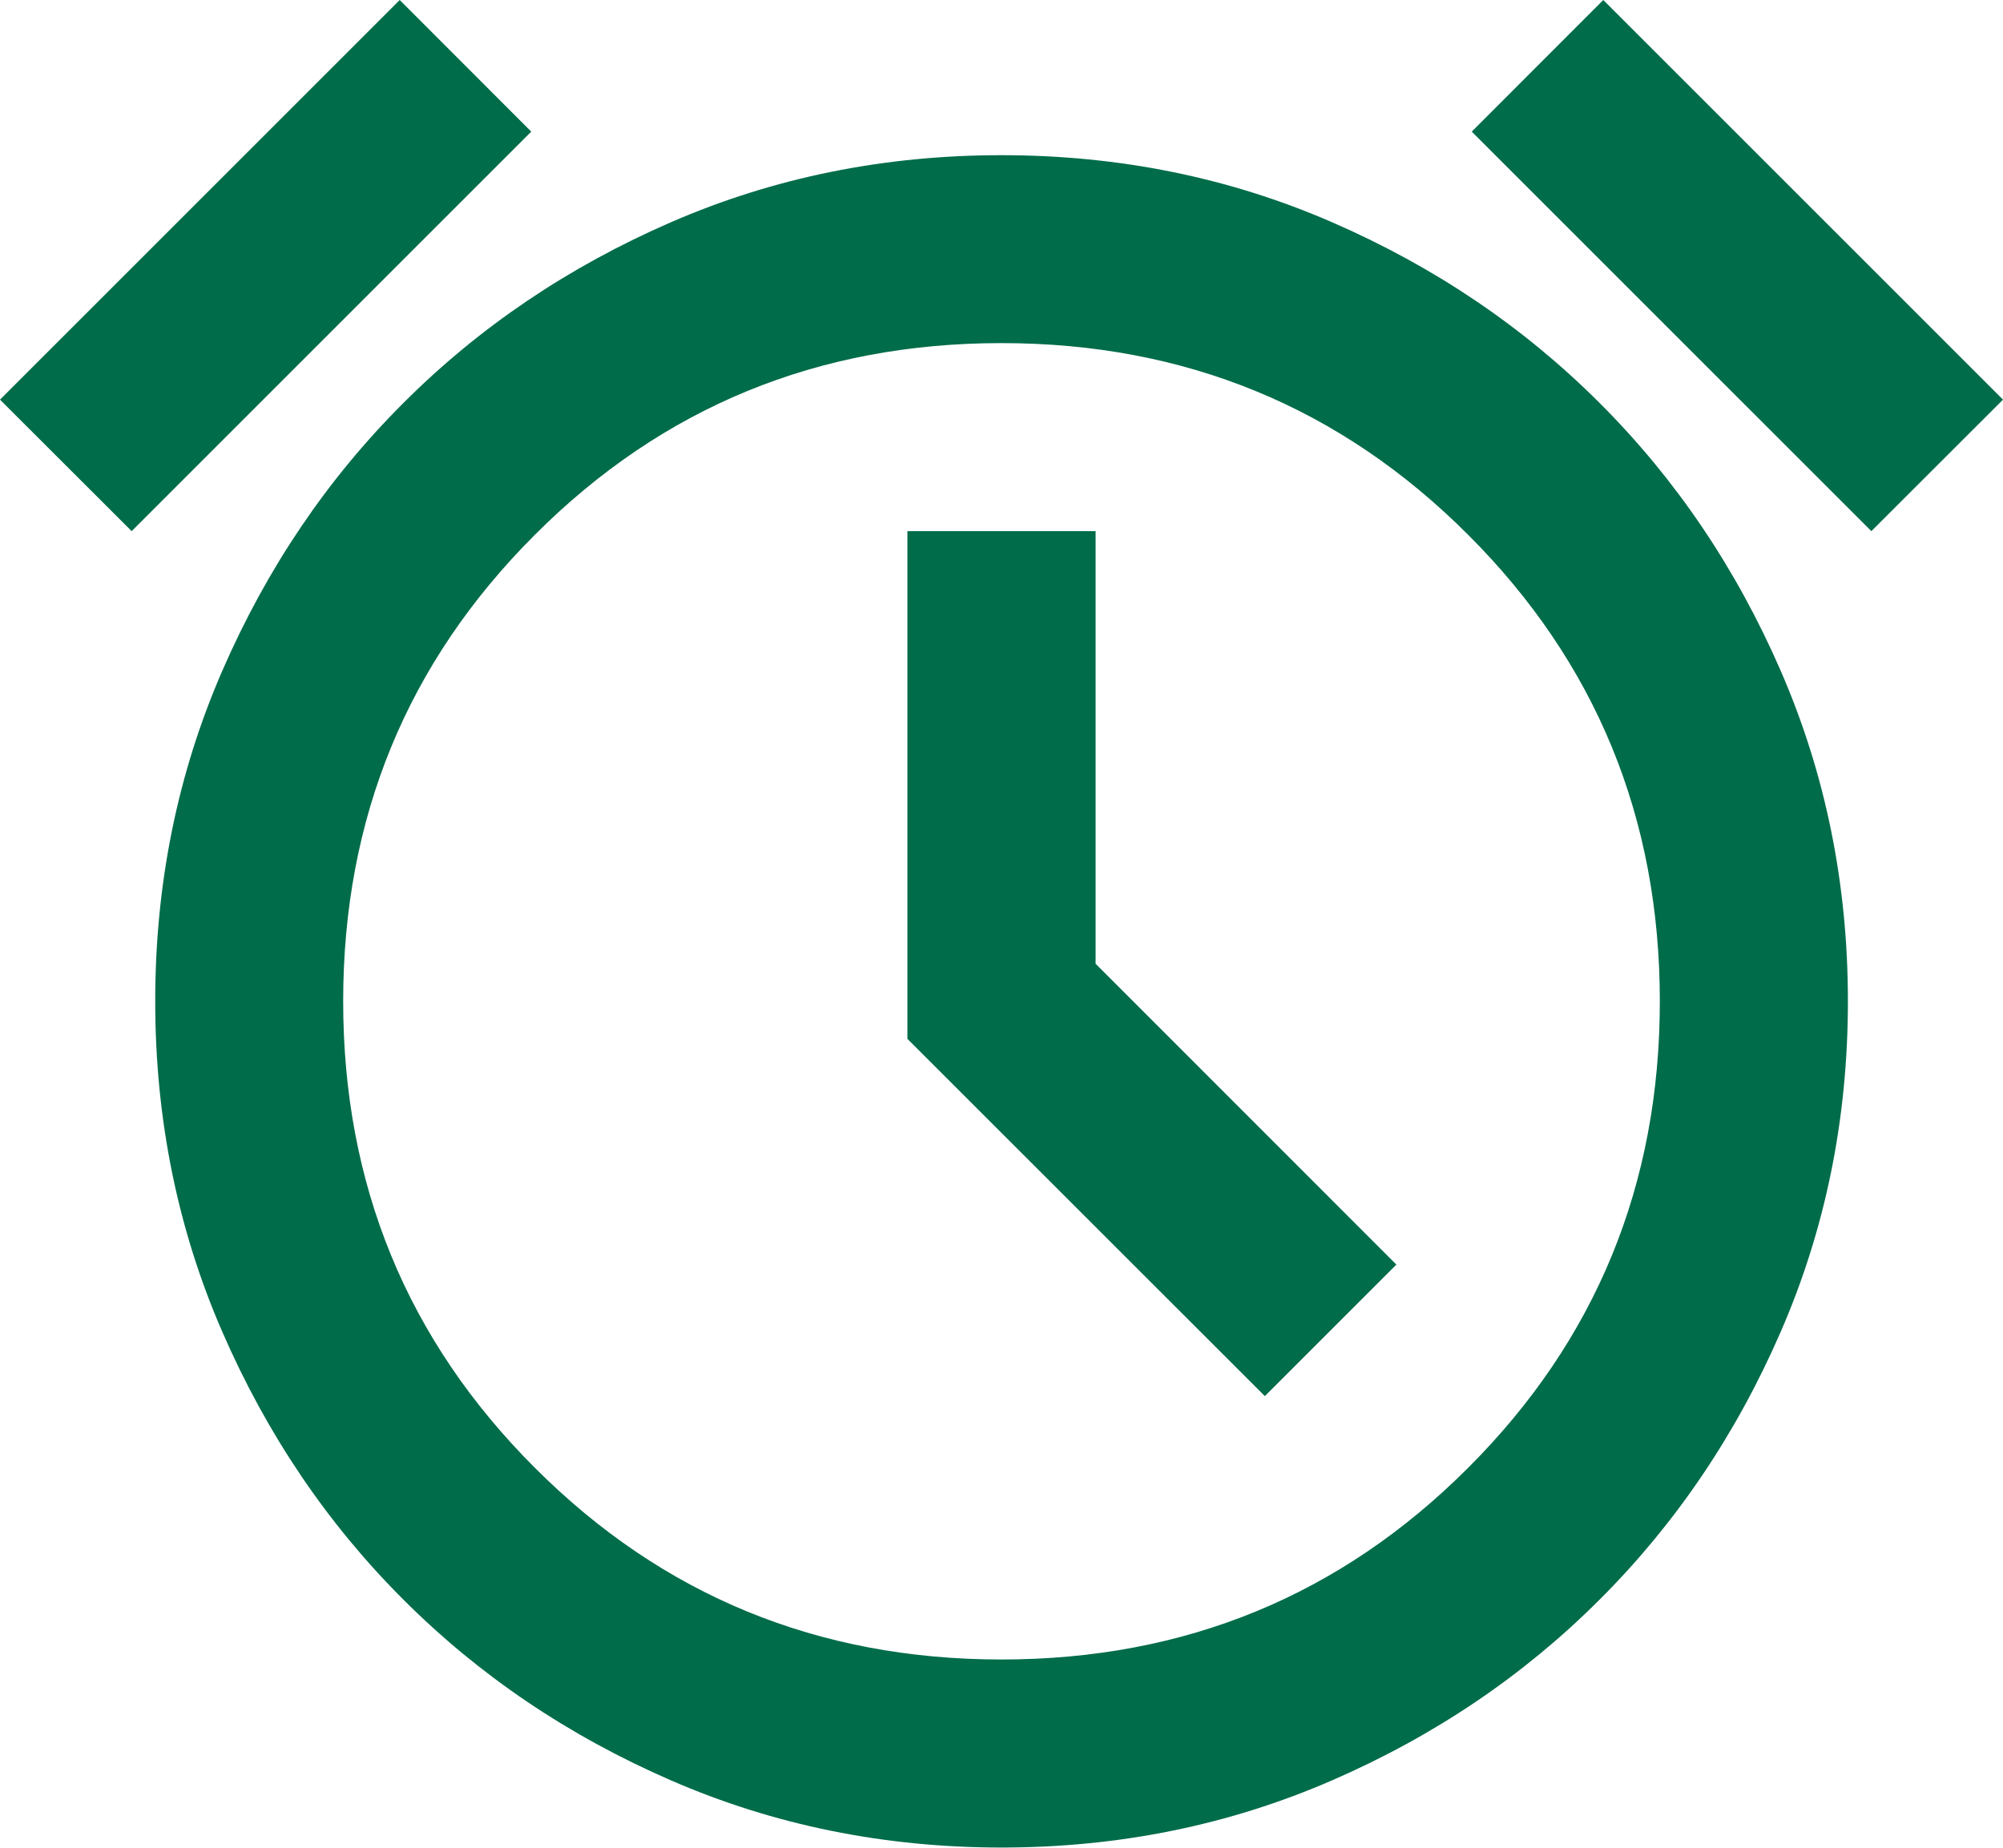
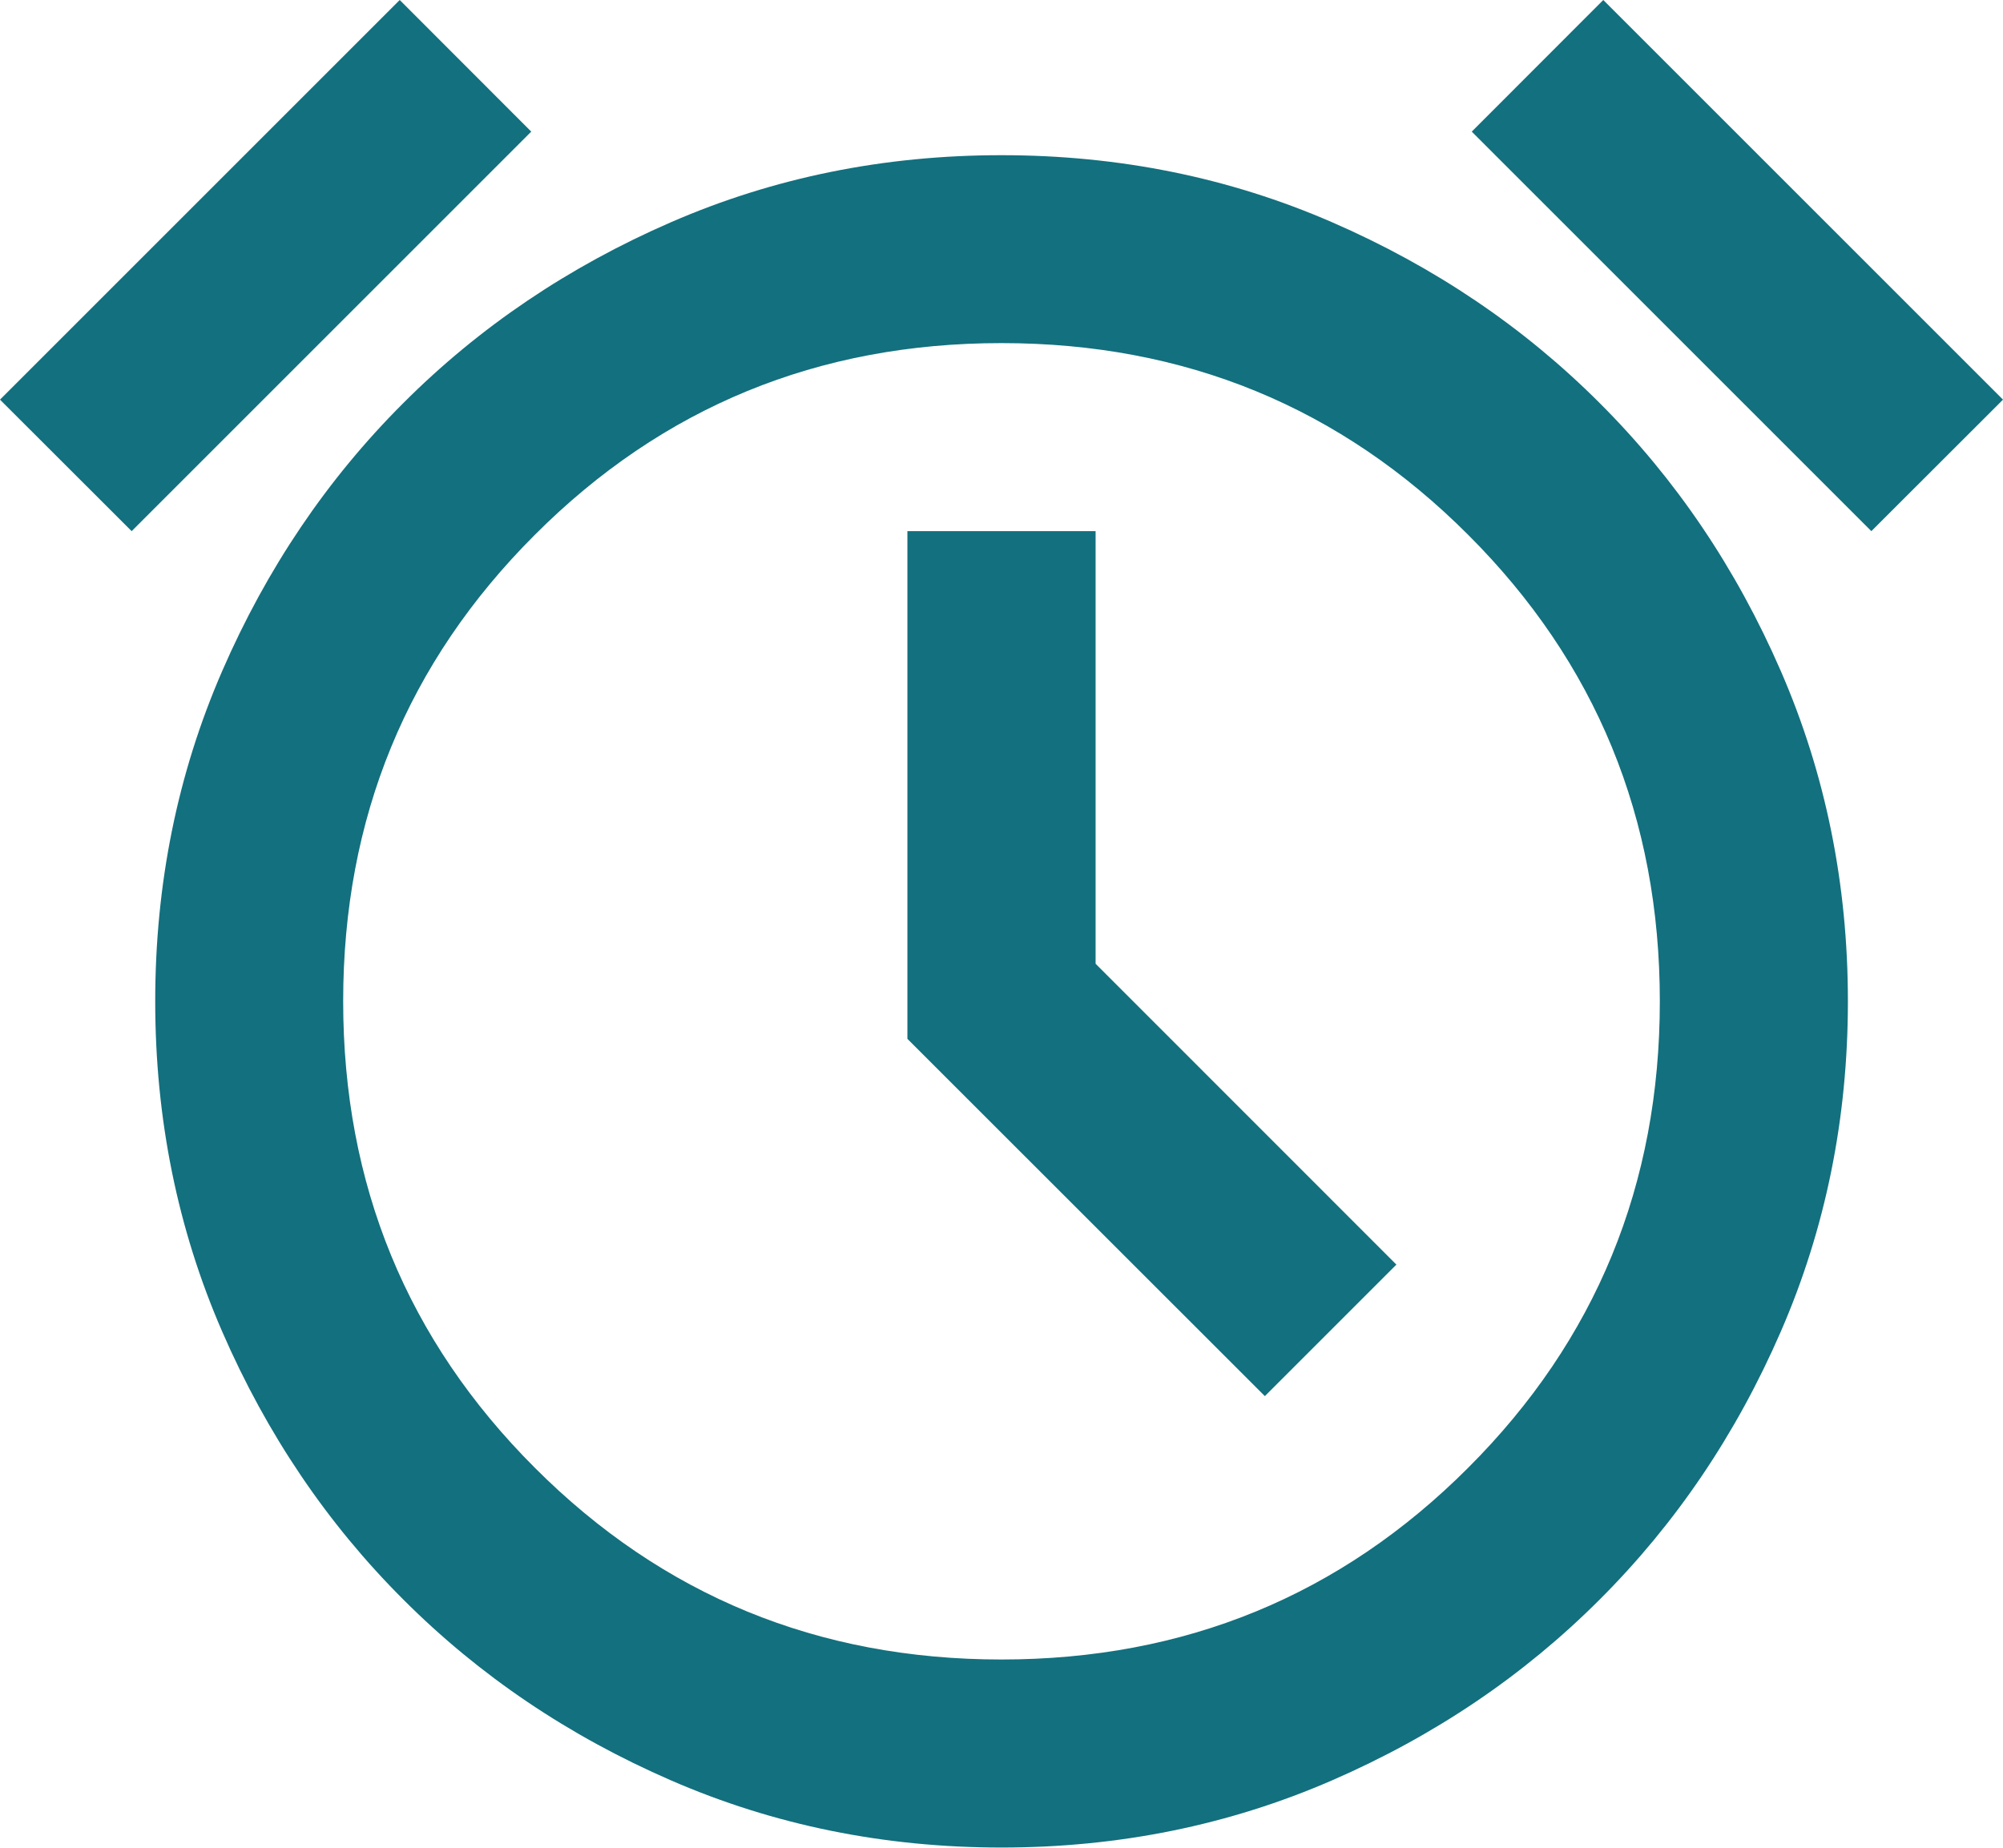
<svg xmlns="http://www.w3.org/2000/svg" preserveAspectRatio="none" overflow="visible" style="display: block;" width="15.975" height="14.738" viewBox="0 0 15.975 14.738" fill="none">
  <g id="Container">
-     <path id="Icon" d="M7.987 14.738C7.05 14.738 6.172 14.559 5.353 14.203C4.534 13.847 3.822 13.366 3.216 12.759C2.609 12.153 2.128 11.441 1.772 10.622C1.416 9.803 1.238 8.925 1.238 7.987C1.238 7.05 1.416 6.172 1.772 5.353C2.128 4.534 2.609 3.822 3.216 3.216C3.822 2.609 4.534 2.128 5.353 1.772C6.172 1.416 7.05 1.238 7.987 1.238C8.925 1.238 9.803 1.416 10.622 1.772C11.441 2.128 12.153 2.609 12.759 3.216C13.366 3.822 13.847 4.534 14.203 5.353C14.559 6.172 14.738 7.05 14.738 7.987C14.738 8.925 14.559 9.803 14.203 10.622C13.847 11.441 13.366 12.153 12.759 12.759C12.153 13.366 11.441 13.847 10.622 14.203C9.803 14.559 8.925 14.738 7.987 14.738V14.738M7.987 7.987V7.987V7.987V7.987V7.987V7.987V7.987V7.987V7.987V7.987M10.088 11.137L11.137 10.088L8.738 7.688V4.237H7.237V8.287L10.088 11.137V11.137M3.188 0L4.237 1.05L1.05 4.237L0 3.188L3.188 0V0M12.787 0L15.975 3.188L14.925 4.237L11.738 1.05L12.787 0V0M7.987 13.238C9.45 13.238 10.691 12.728 11.709 11.709C12.728 10.691 13.238 9.45 13.238 7.987C13.238 6.525 12.728 5.284 11.709 4.266C10.691 3.247 9.45 2.737 7.987 2.737C6.525 2.737 5.284 3.247 4.266 4.266C3.247 5.284 2.737 6.525 2.737 7.987C2.737 9.45 3.247 10.691 4.266 11.709C5.284 12.728 6.525 13.238 7.987 13.238V13.238" fill="#006C49" />
+     <path id="Icon" d="M7.987 14.738C7.05 14.738 6.172 14.559 5.353 14.203C4.534 13.847 3.822 13.366 3.216 12.759C2.609 12.153 2.128 11.441 1.772 10.622C1.416 9.803 1.238 8.925 1.238 7.987C1.238 7.05 1.416 6.172 1.772 5.353C2.128 4.534 2.609 3.822 3.216 3.216C3.822 2.609 4.534 2.128 5.353 1.772C6.172 1.416 7.05 1.238 7.987 1.238C8.925 1.238 9.803 1.416 10.622 1.772C11.441 2.128 12.153 2.609 12.759 3.216C13.366 3.822 13.847 4.534 14.203 5.353C14.559 6.172 14.738 7.05 14.738 7.987C14.738 8.925 14.559 9.803 14.203 10.622C13.847 11.441 13.366 12.153 12.759 12.759C12.153 13.366 11.441 13.847 10.622 14.203C9.803 14.559 8.925 14.738 7.987 14.738V14.738M7.987 7.987V7.987V7.987V7.987V7.987V7.987V7.987V7.987V7.987V7.987M10.088 11.137L11.137 10.088L8.738 7.688V4.237H7.237V8.287L10.088 11.137V11.137M3.188 0L4.237 1.05L1.05 4.237L0 3.188L3.188 0V0M12.787 0L15.975 3.188L14.925 4.237L11.738 1.05L12.787 0V0M7.987 13.238C9.45 13.238 10.691 12.728 11.709 11.709C12.728 10.691 13.238 9.45 13.238 7.987C13.238 6.525 12.728 5.284 11.709 4.266C10.691 3.247 9.45 2.737 7.987 2.737C6.525 2.737 5.284 3.247 4.266 4.266C3.247 5.284 2.737 6.525 2.737 7.987C2.737 9.45 3.247 10.691 4.266 11.709C5.284 12.728 6.525 13.238 7.987 13.238V13.238" fill="#13707e" />
  </g>
</svg>
